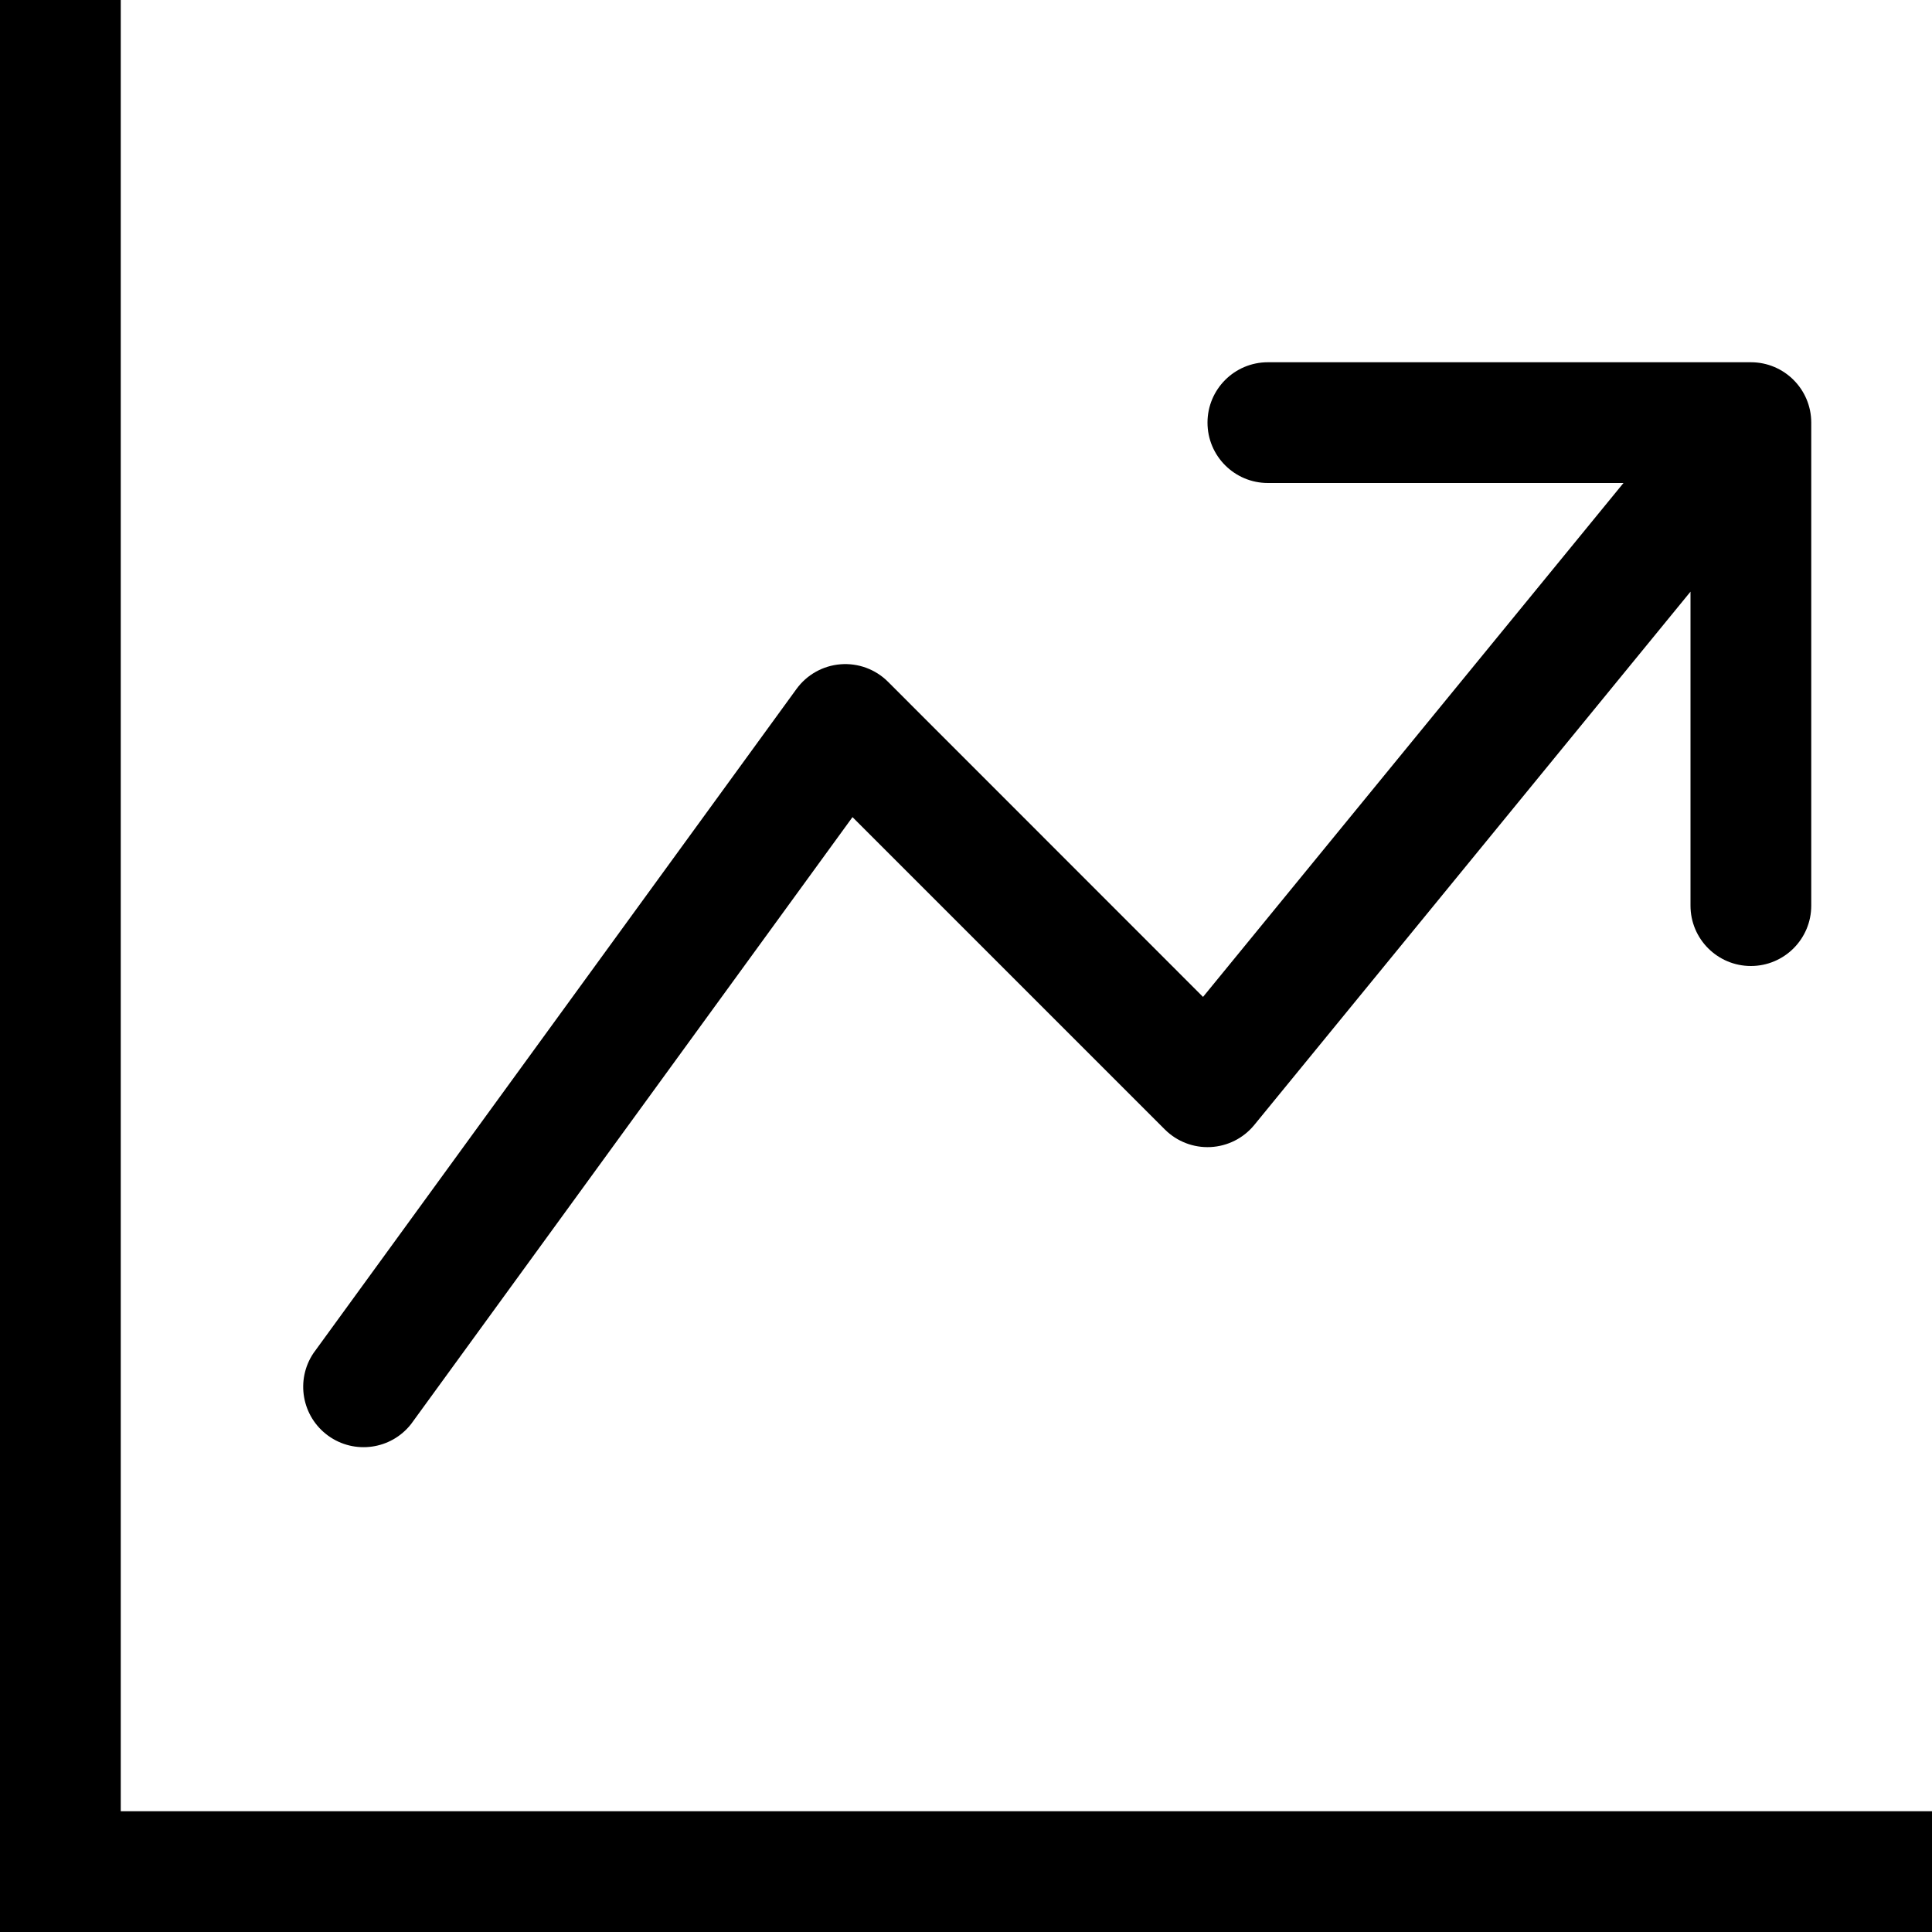
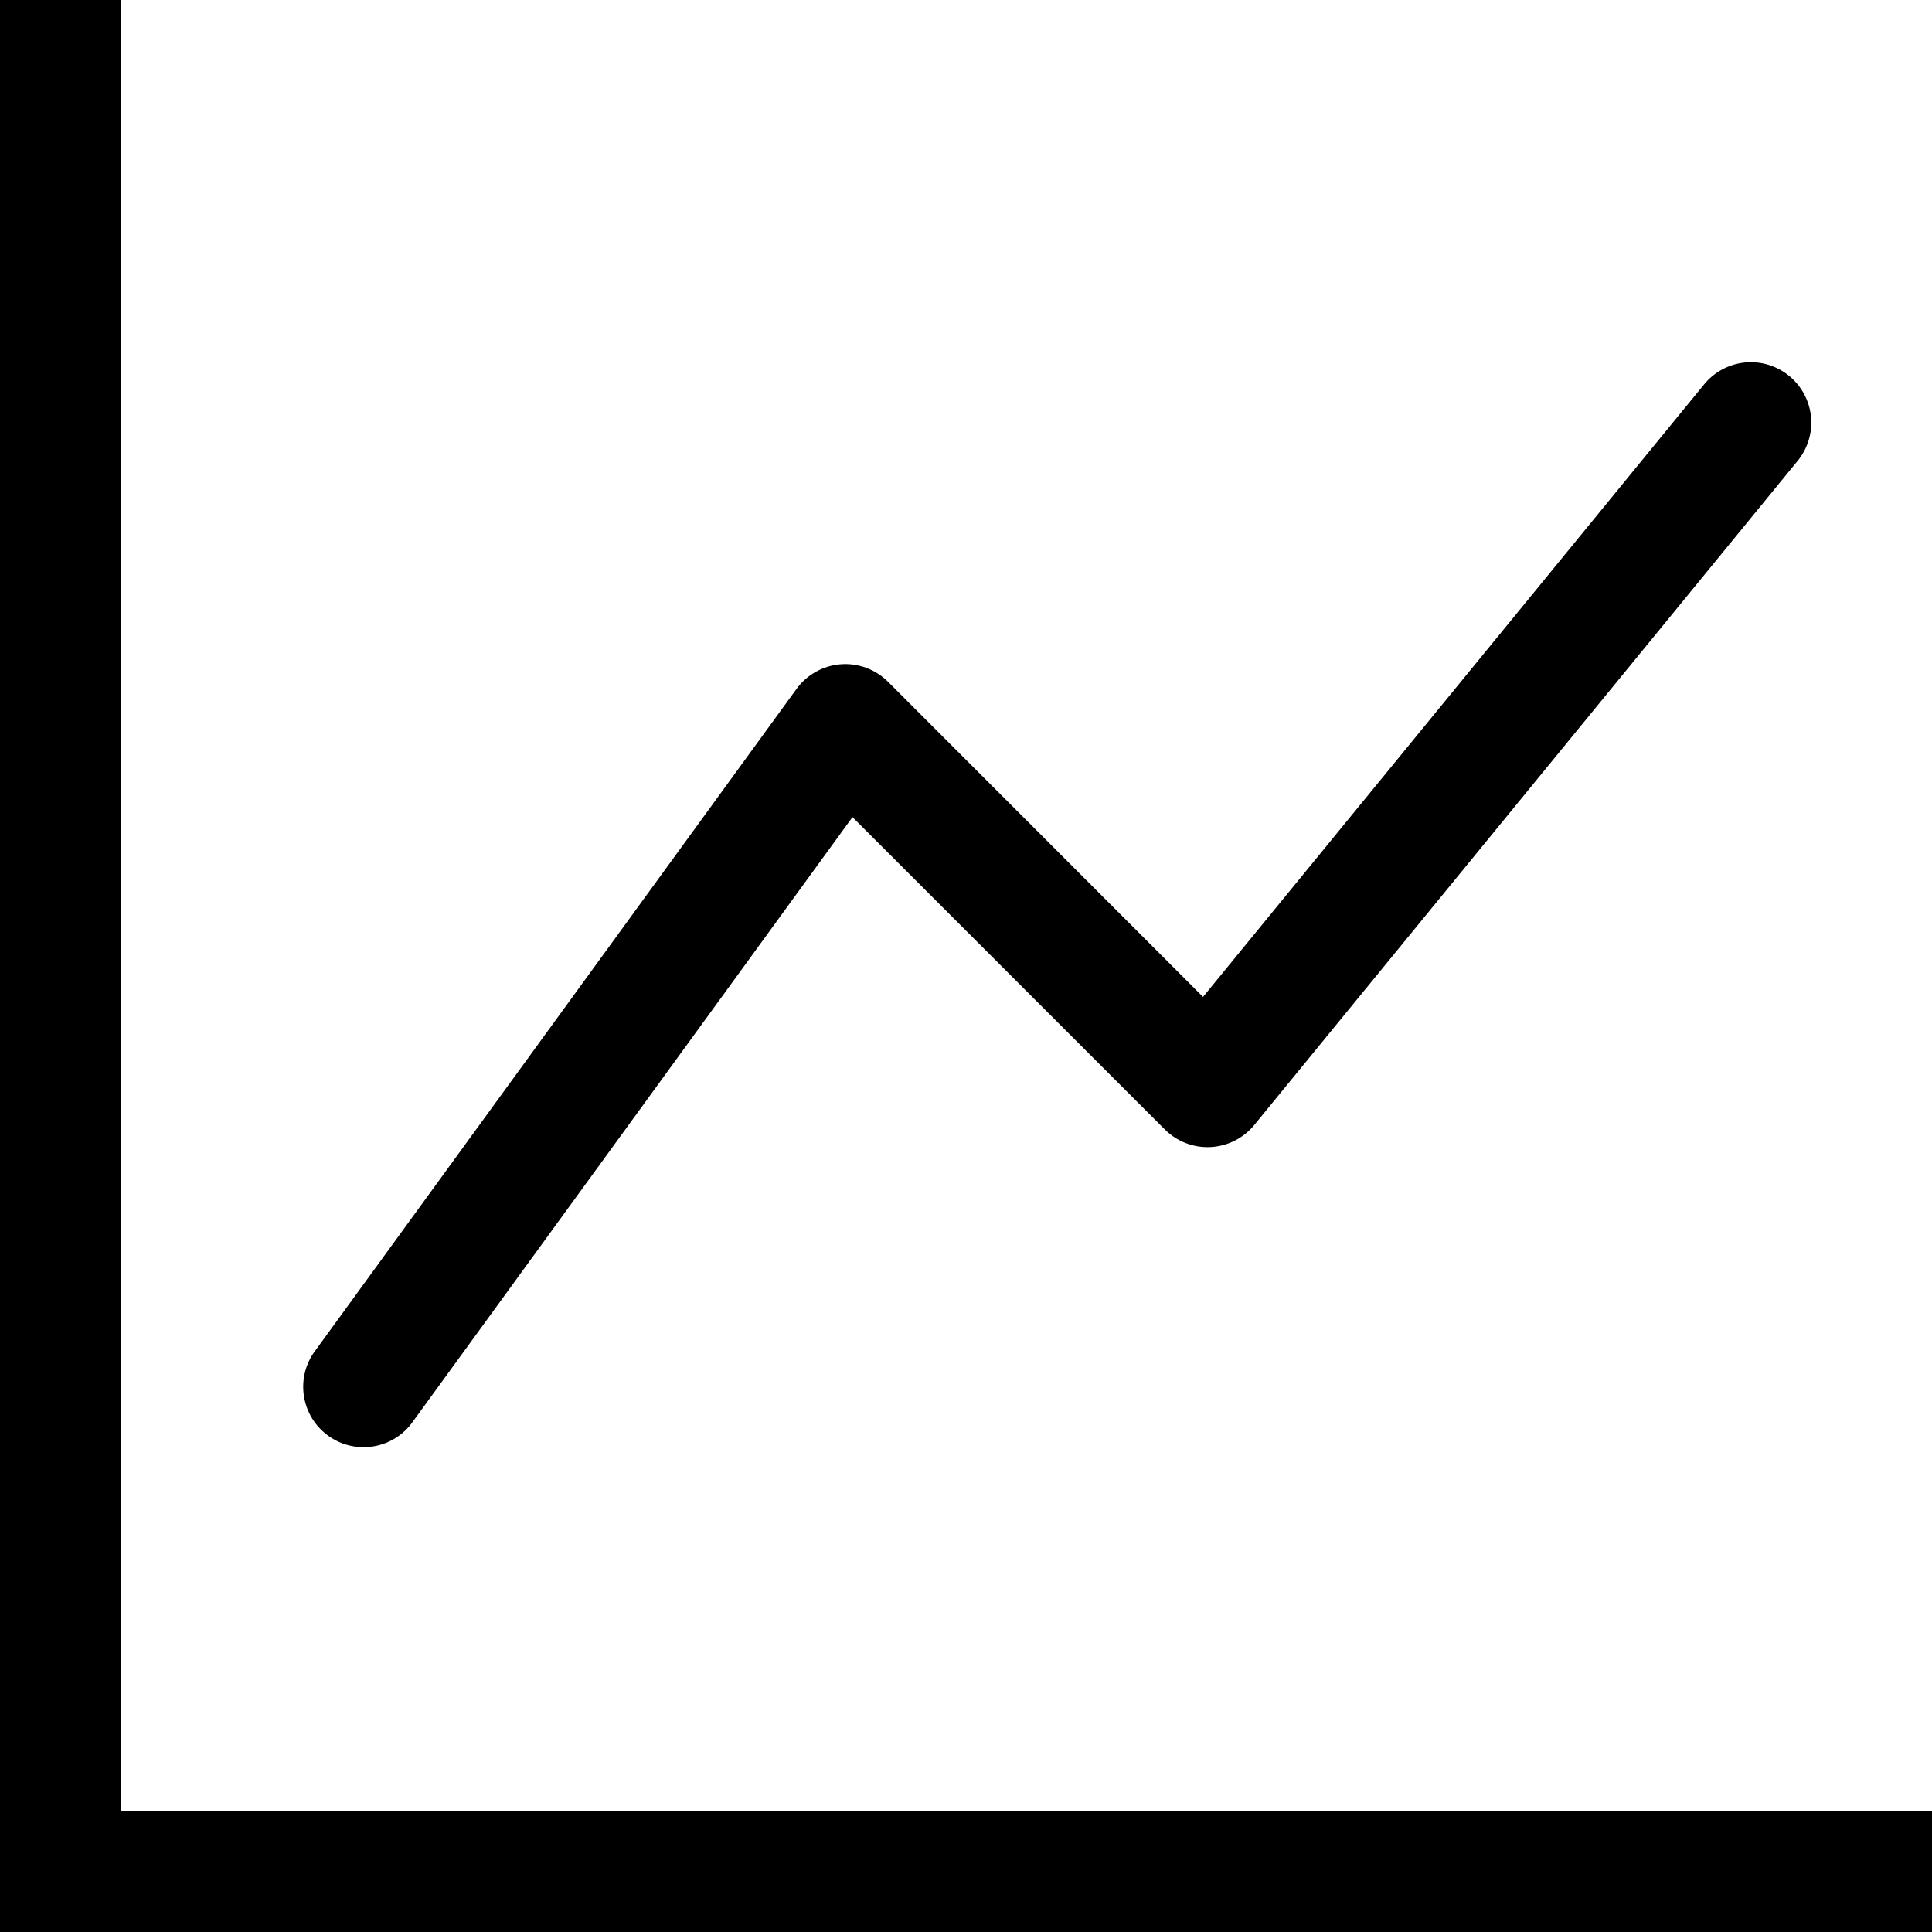
<svg xmlns="http://www.w3.org/2000/svg" width="16" height="16" fill="currentColor" class="bi bi-graph-up" viewBox="0 0 16 16">
-   <path fill-rule="evenodd" d="M0 0h1v15h15v1H0V0zm10 3.5a.5.5 0 0 1 .5-.5h4a.5.5 0 0 1 .5.5v4a.5.5 0 0 1-1 0V4.9l-3.613 4.417a.5.5 0 0 1-.74.037L7.06 6.767l-3.656 5.027a.5.5 0 0 1-.808-.588l4-5.5a.5.5 0 0 1 .758-.06l2.609 2.61L13.445 4H10.5a.5.5 0 0 1-.5-.5z" />
+   <path fill-rule="evenodd" d="M0 0h1v15h15v1H0V0Zm14.817 3.113a.5.5 0 0 1 .07.704l-4.5 5.5a.5.5 0 0 1-.74.037L7.06 6.767l-3.656 5.027a.5.5 0 0 1-.808-.588l4-5.5a.5.5 0 0 1 .758-.06l2.609 2.61 4.15-5.073a.5.5 0 0 1 .704-.07Z" />
</svg>
